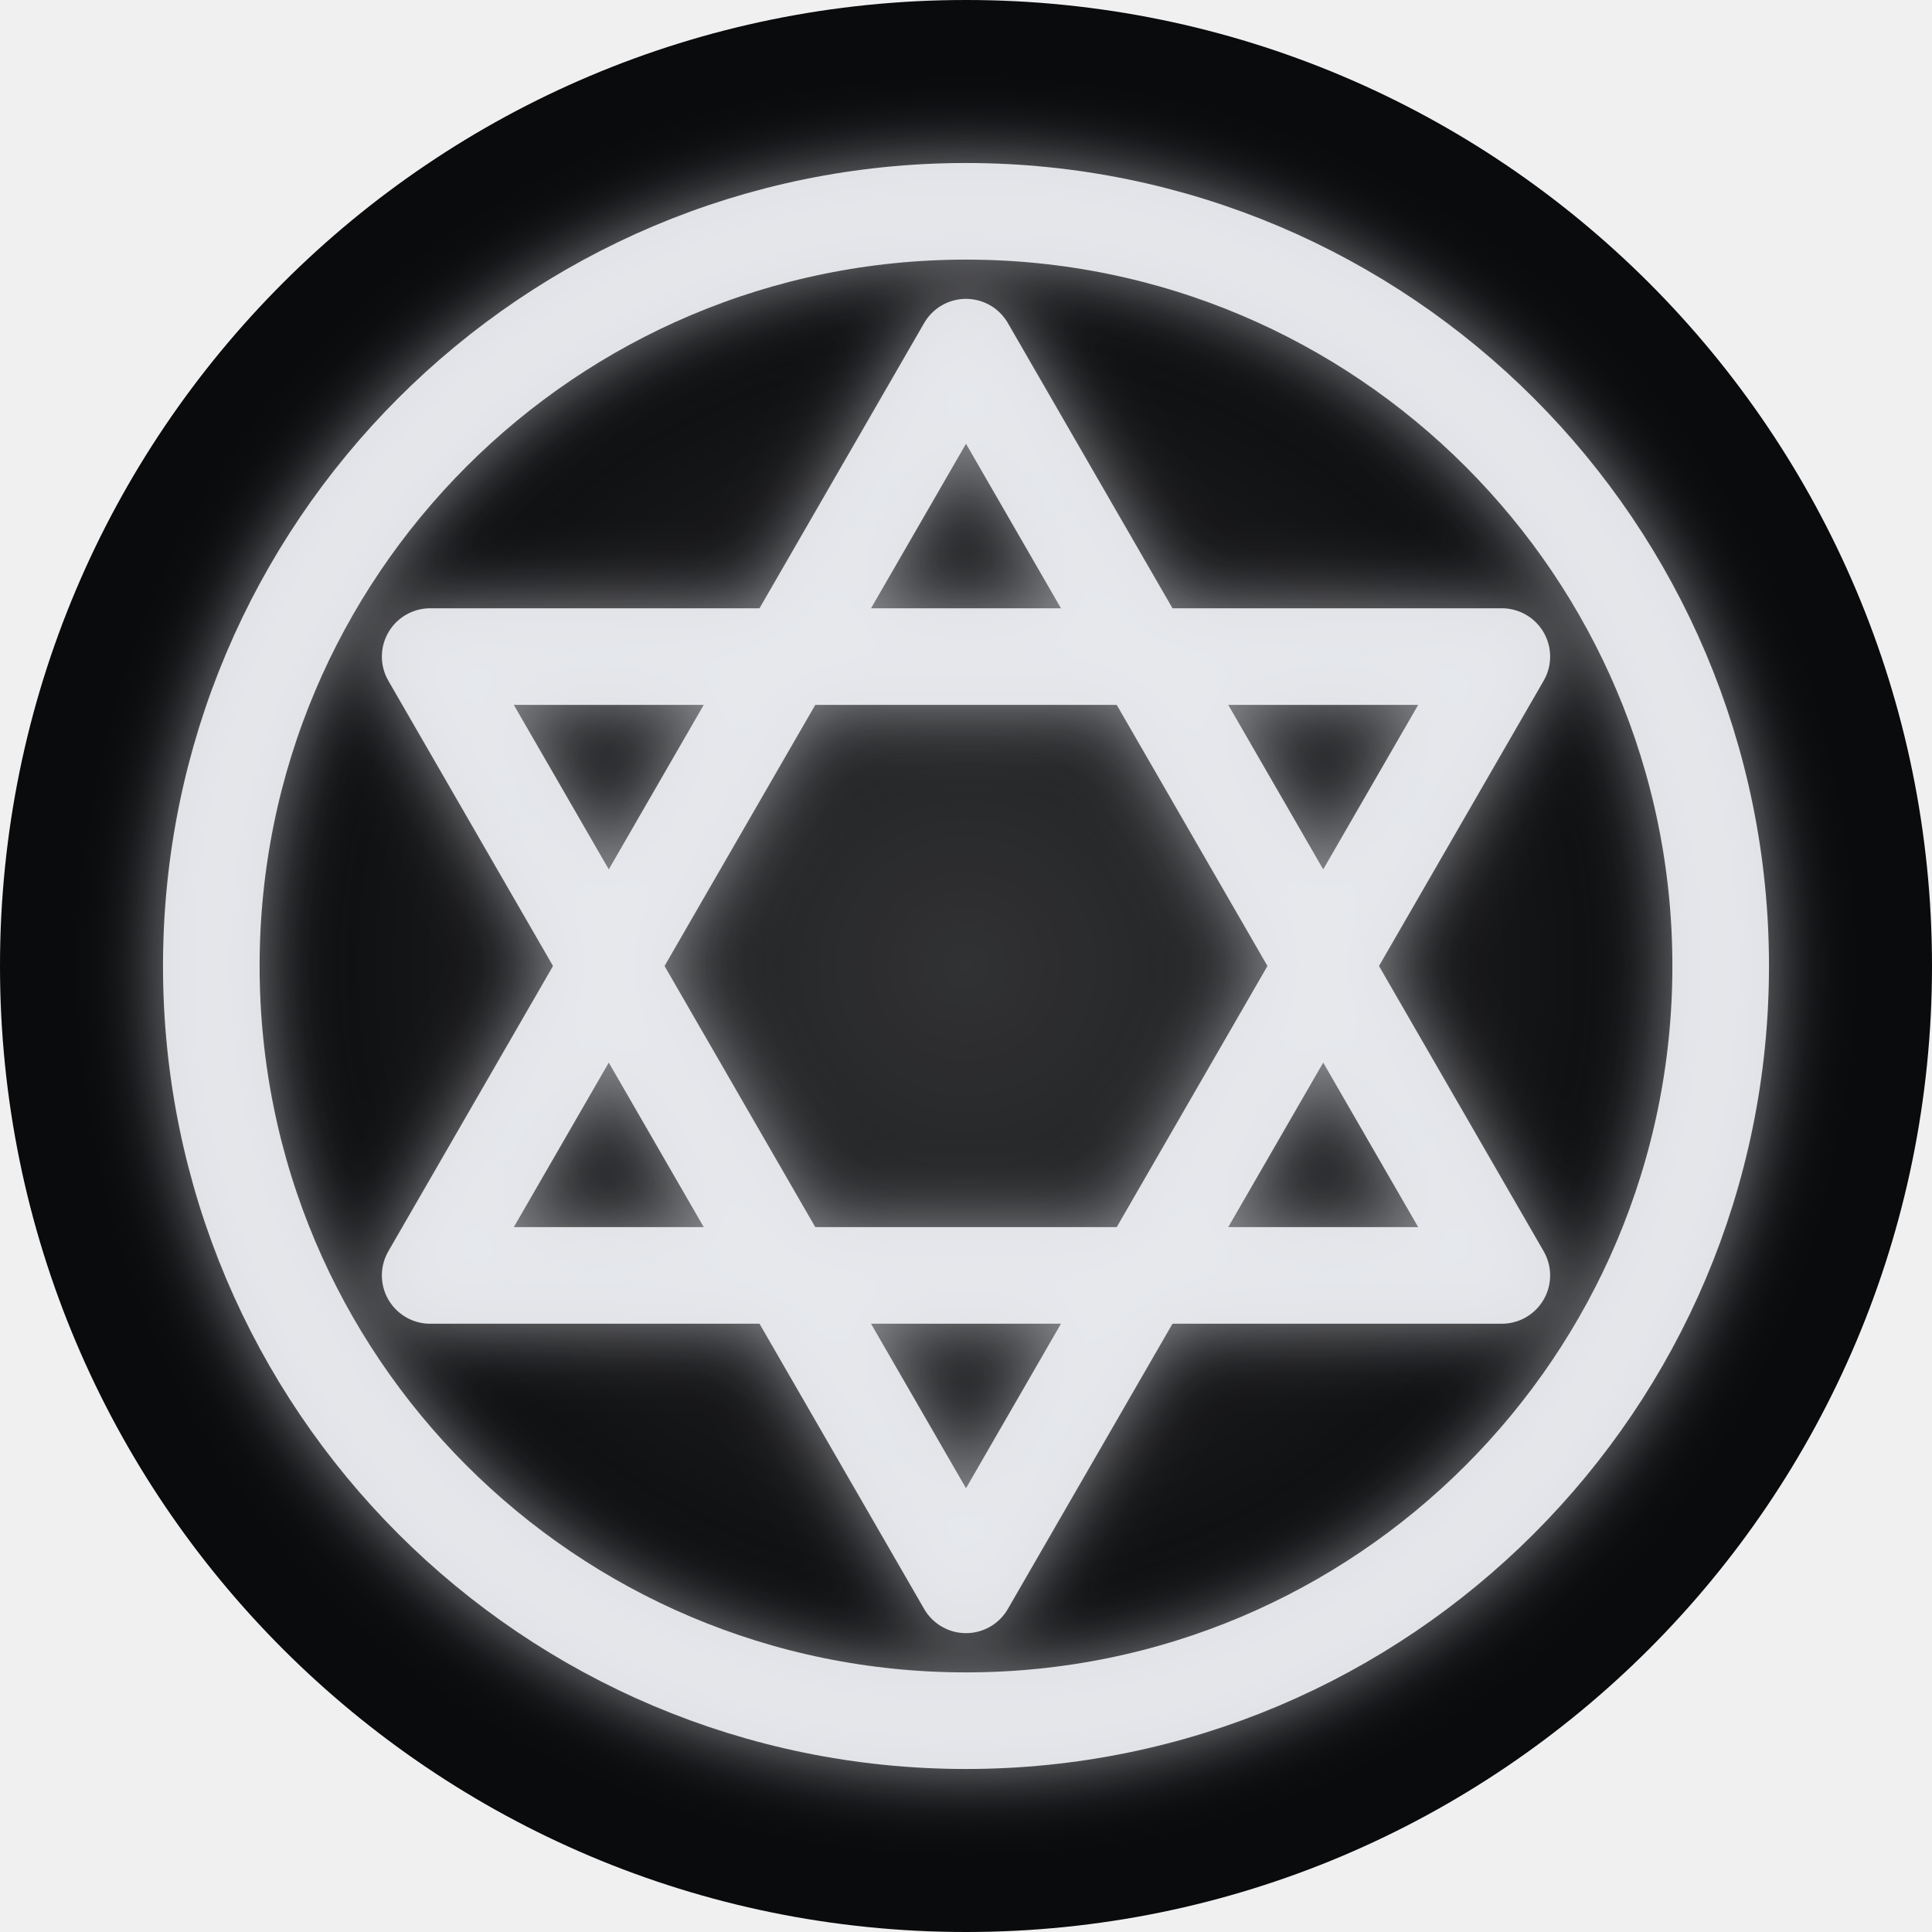
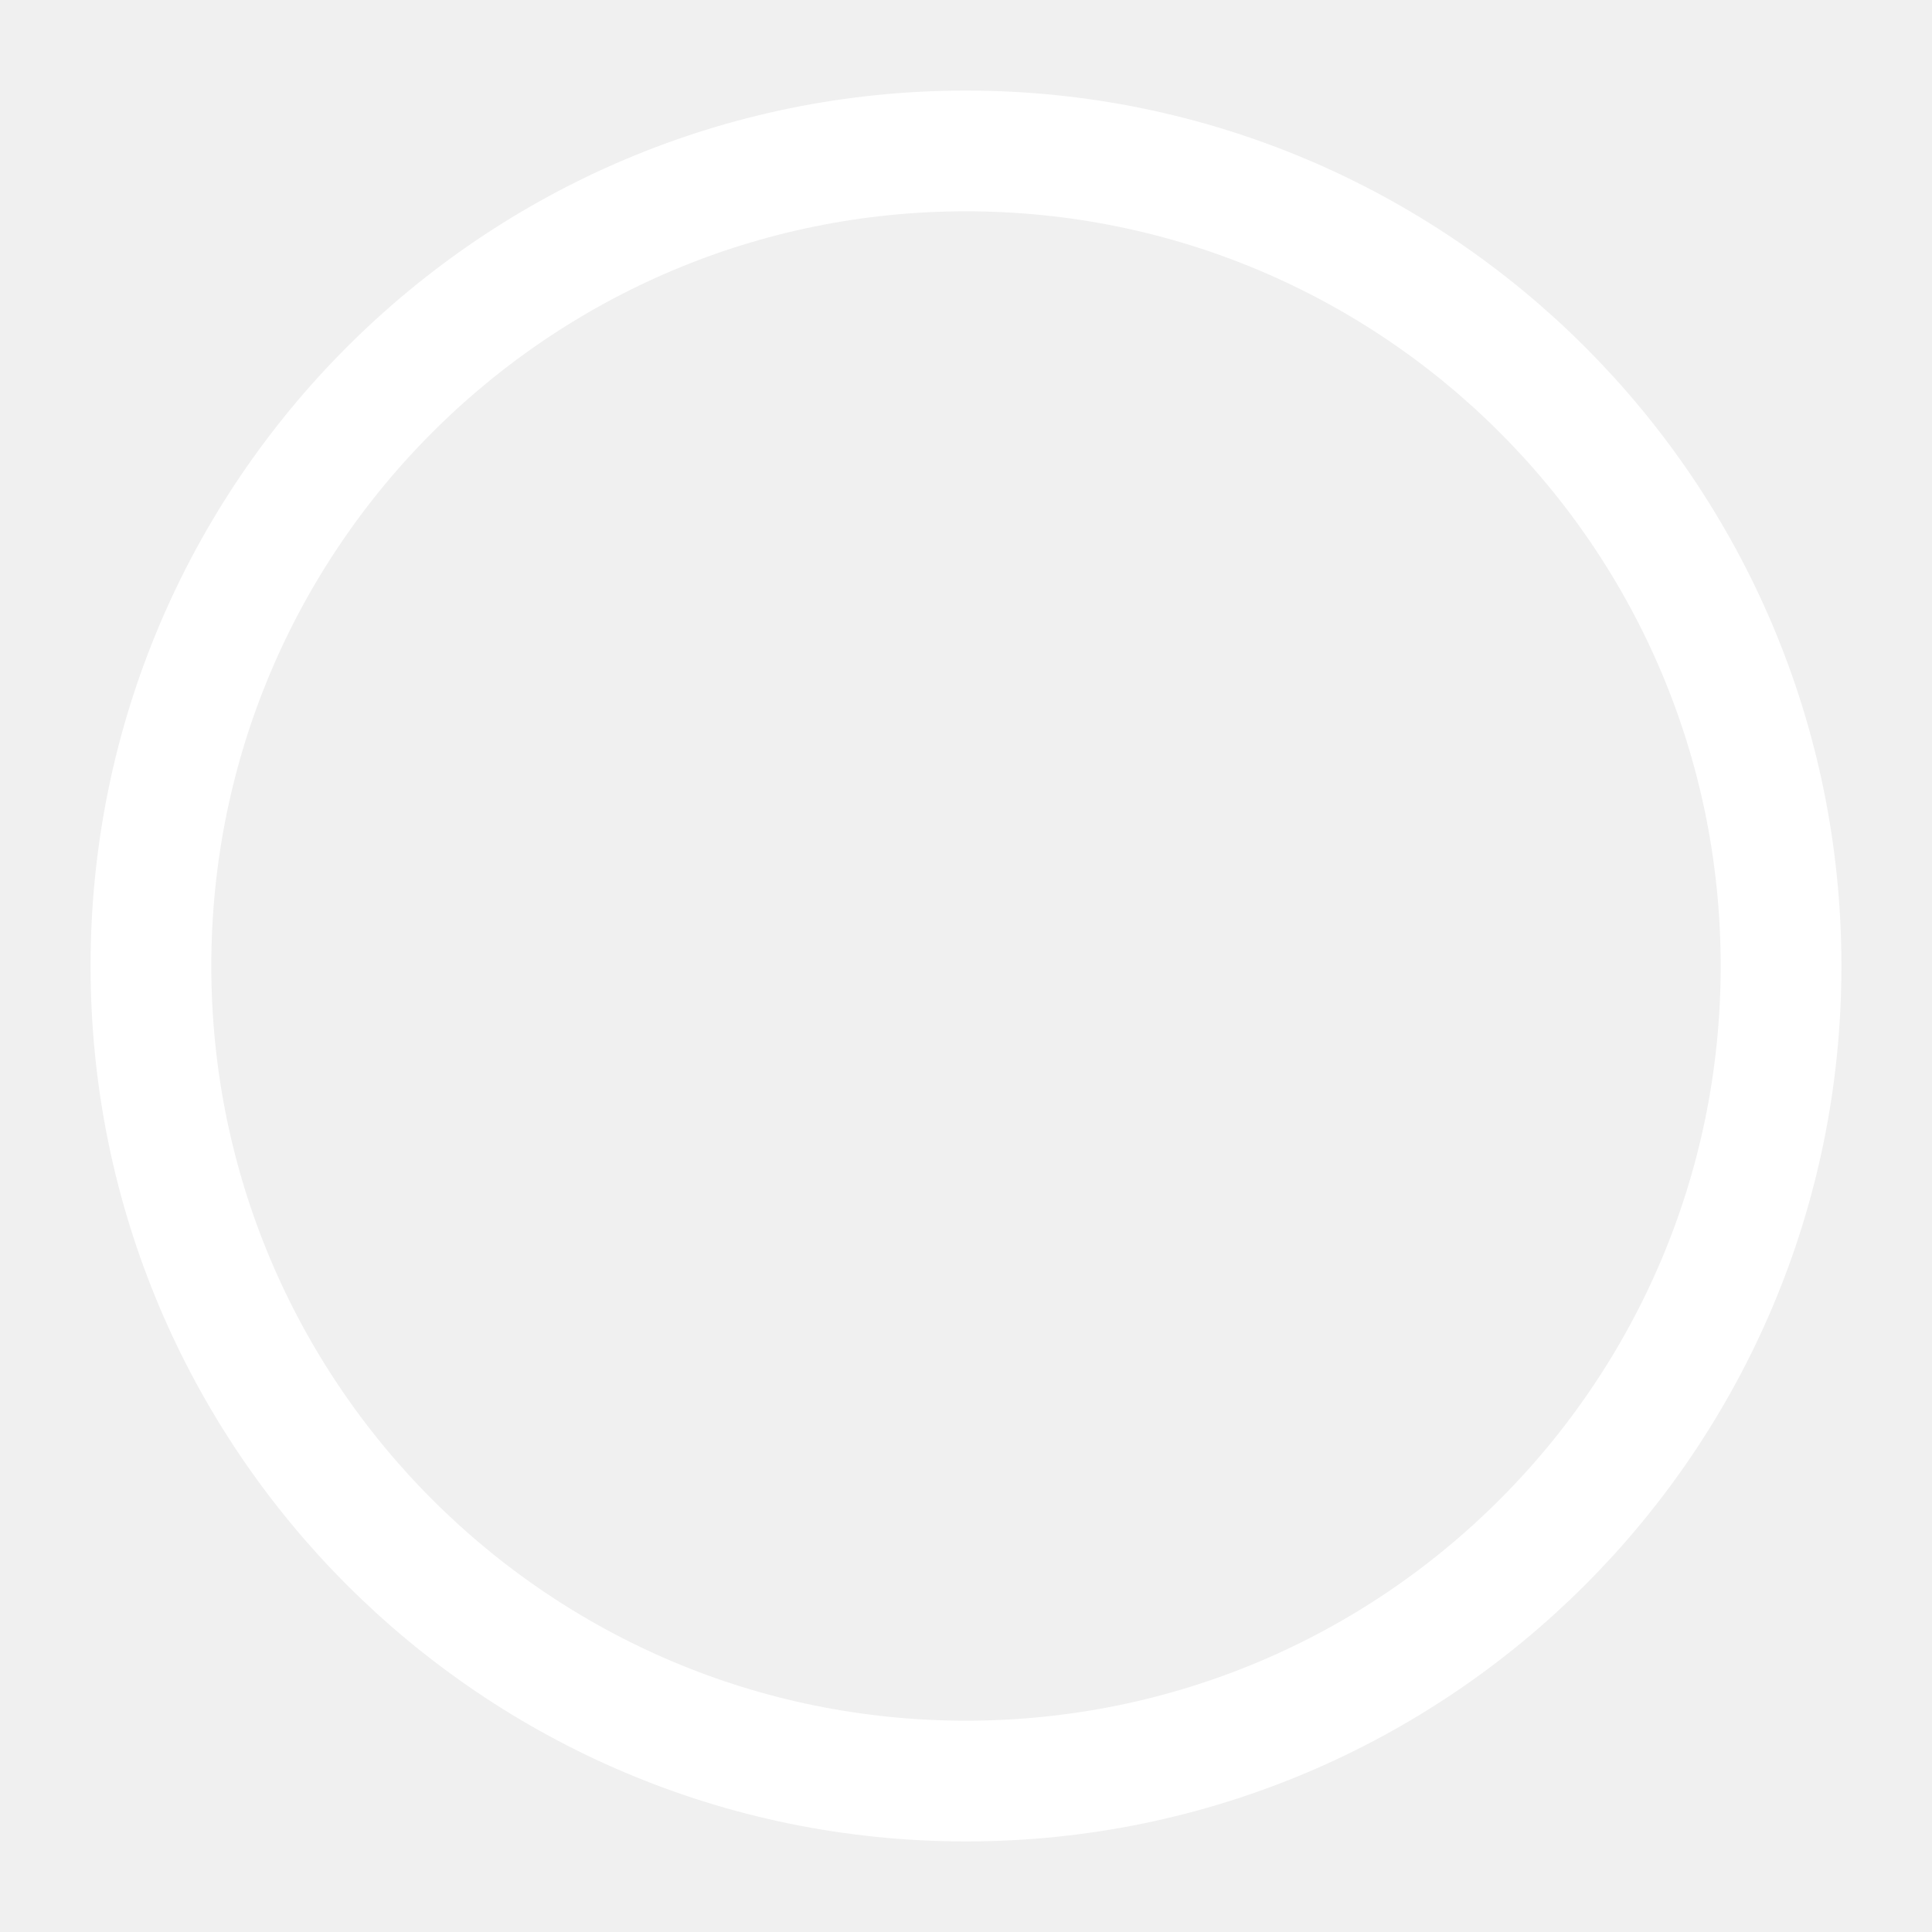
- <svg xmlns="http://www.w3.org/2000/svg" viewBox="0 0 64 64" width="64" height="64" role="img" aria-label="Chakra and Elements Toning: the heart chakra">
-   <defs>
-     <radialGradient id="g">
-       <stop offset="0" stop-color="#fff" stop-opacity=".16" />
-       <stop offset="1" stop-color="#fff" stop-opacity="0" />
-     </radialGradient>
-     <filter id="b">
-       <feGaussianBlur stdDeviation="1.2" />
-     </filter>
-   </defs>
-   <circle cx="32" cy="32" r="32" fill="#0A0B0D" />
-   <circle cx="32" cy="32" r="24" fill="url(#g)" />
-   <g fill="none" stroke="#EEF0F4" stroke-width="3.2" stroke-linejoin="round" opacity=".55" filter="url(#b)">
-     <circle cx="32" cy="32" r="25" />
-     <polygon points="32.00,11.50 49.75,42.25 14.25,42.25" />
-     <polygon points="32.00,52.50 14.25,21.75 49.75,21.75" />
-   </g>
-   <g fill="none" stroke="#EEF0F4" stroke-width="3.2" stroke-linejoin="round" opacity=".92">
-     <circle cx="32" cy="32" r="25" />
-     <polygon points="32.00,11.50 49.75,42.25 14.25,42.25" />
-     <polygon points="32.00,52.50 14.25,21.75 49.75,21.75" />
-   </g>
+ <svg xmlns="http://www.w3.org/2000/svg" viewBox="0 0 64 64" width="64" height="64" role="img" aria-label="Mantra Room">
+   <circle cx="32" cy="32" r="27" fill="none" stroke="#FFFFFF" stroke-width="4" />
</svg>
